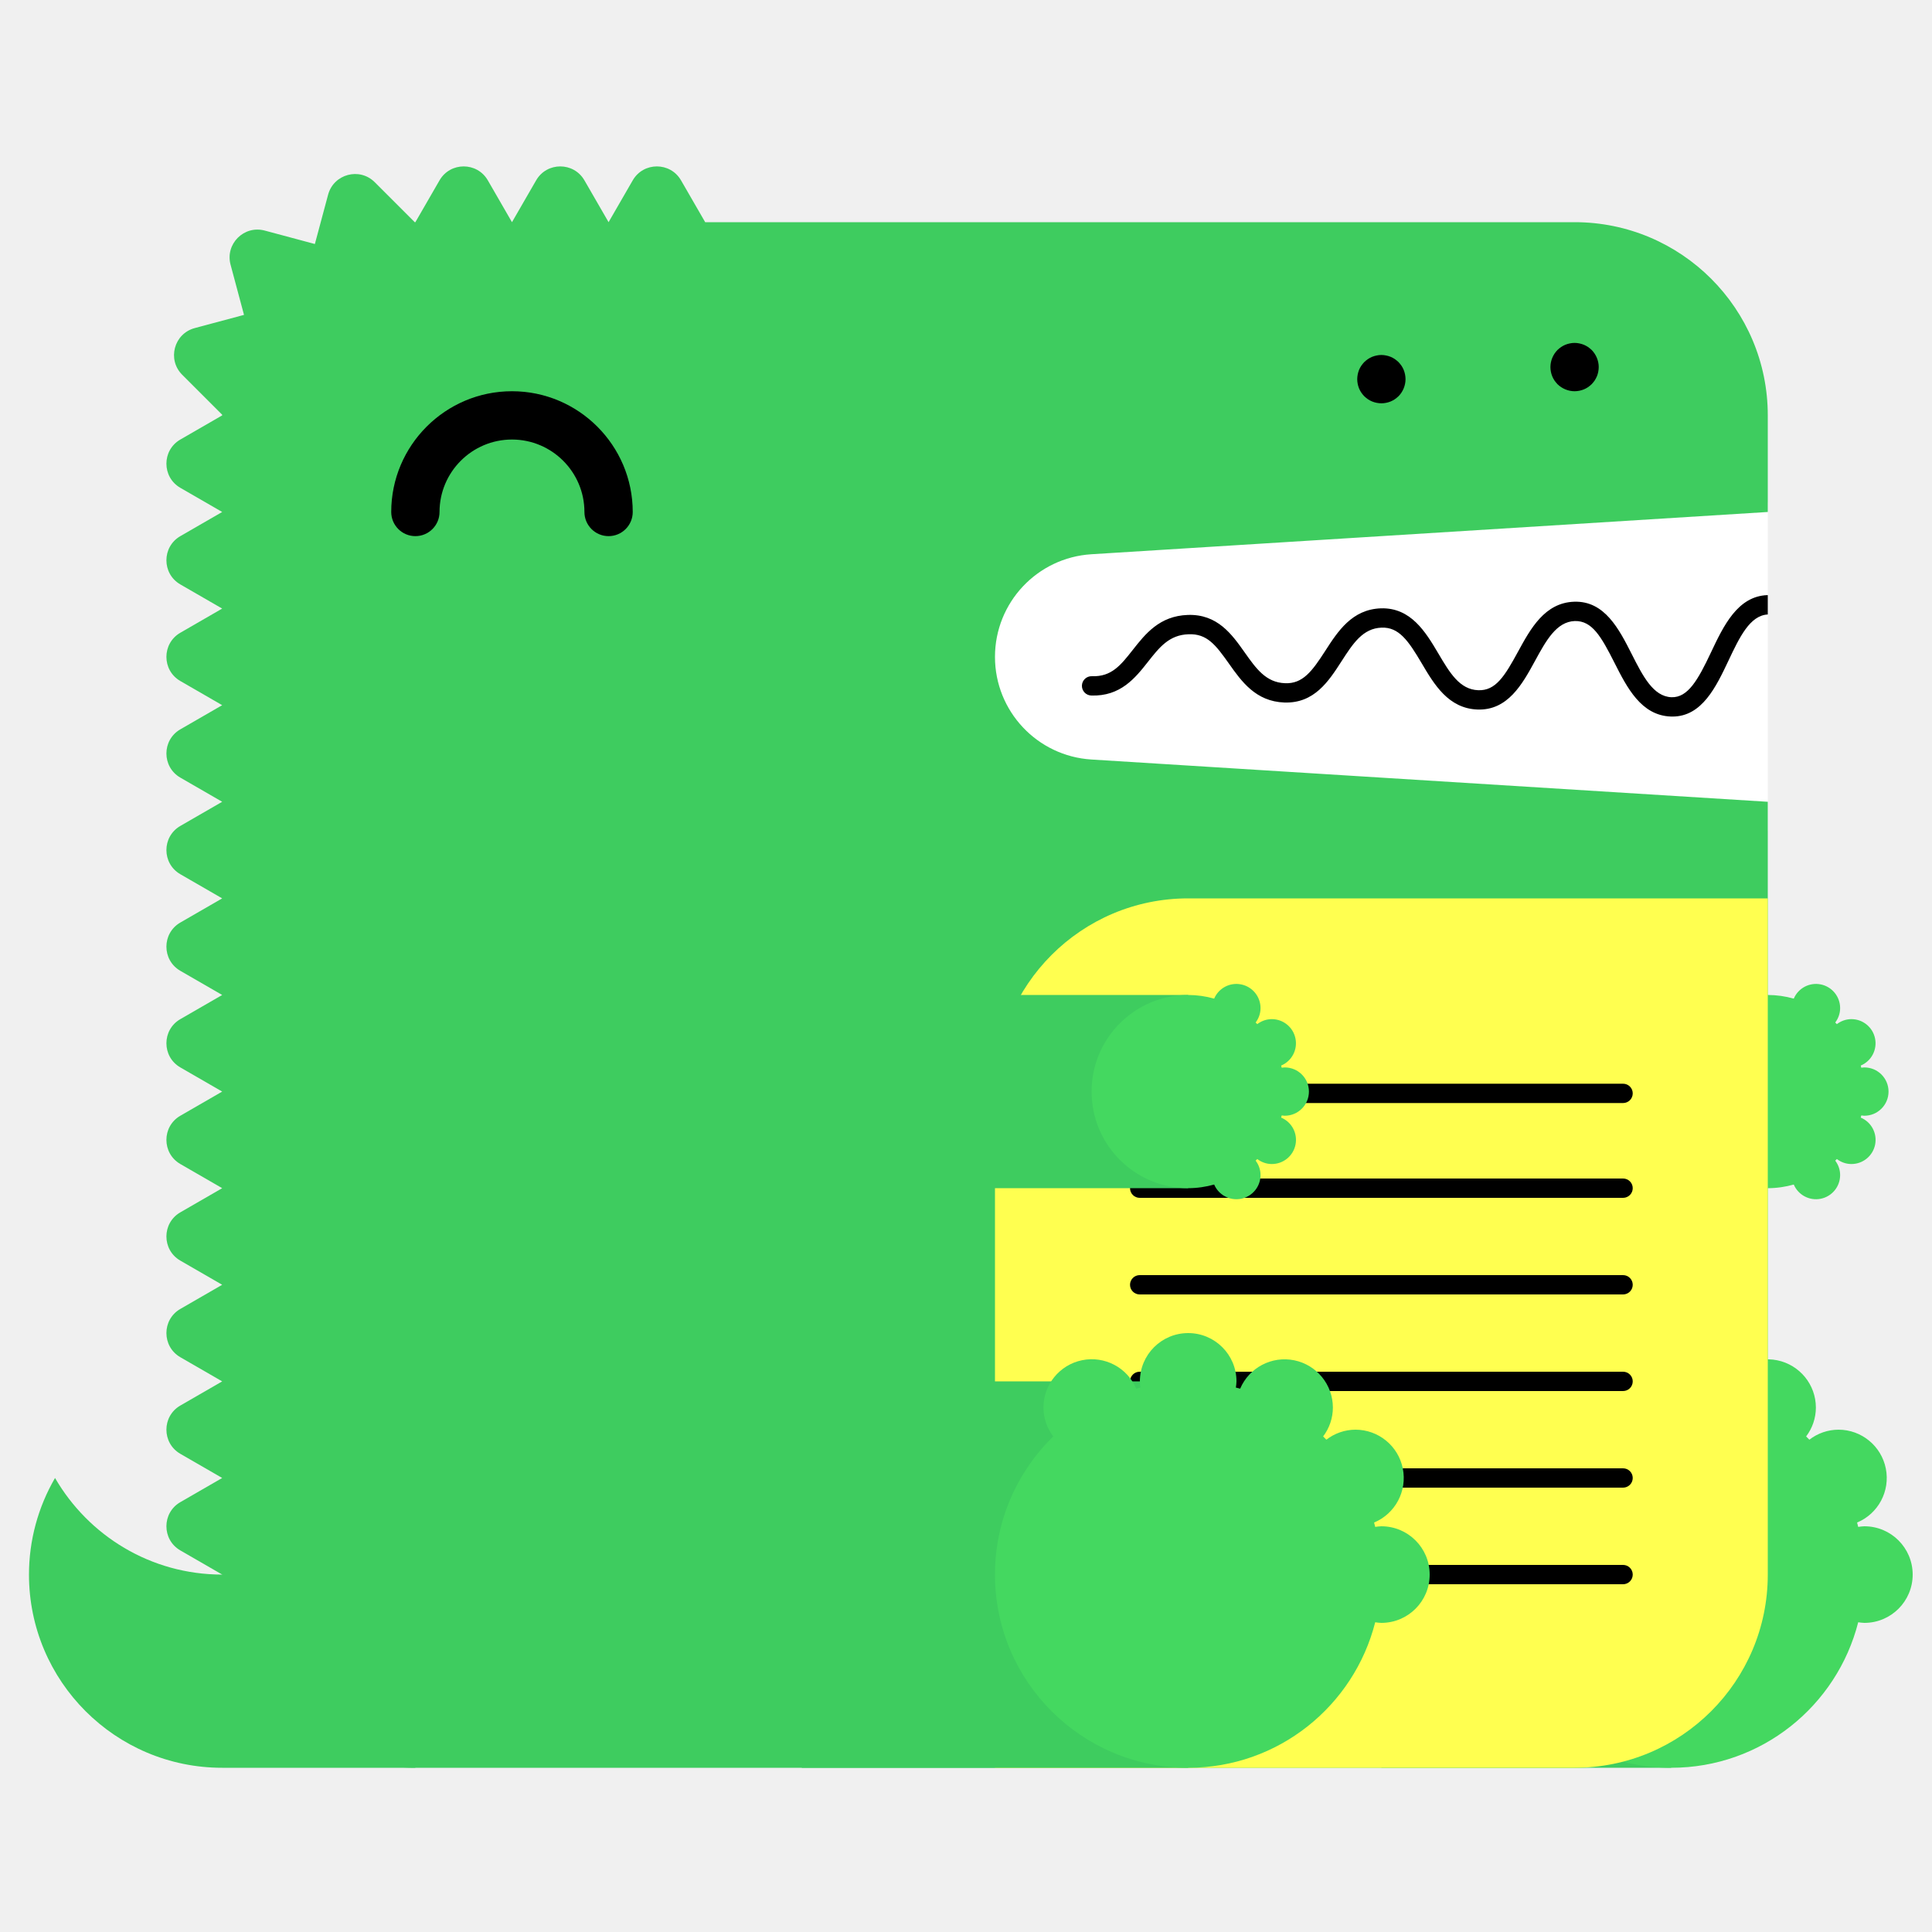
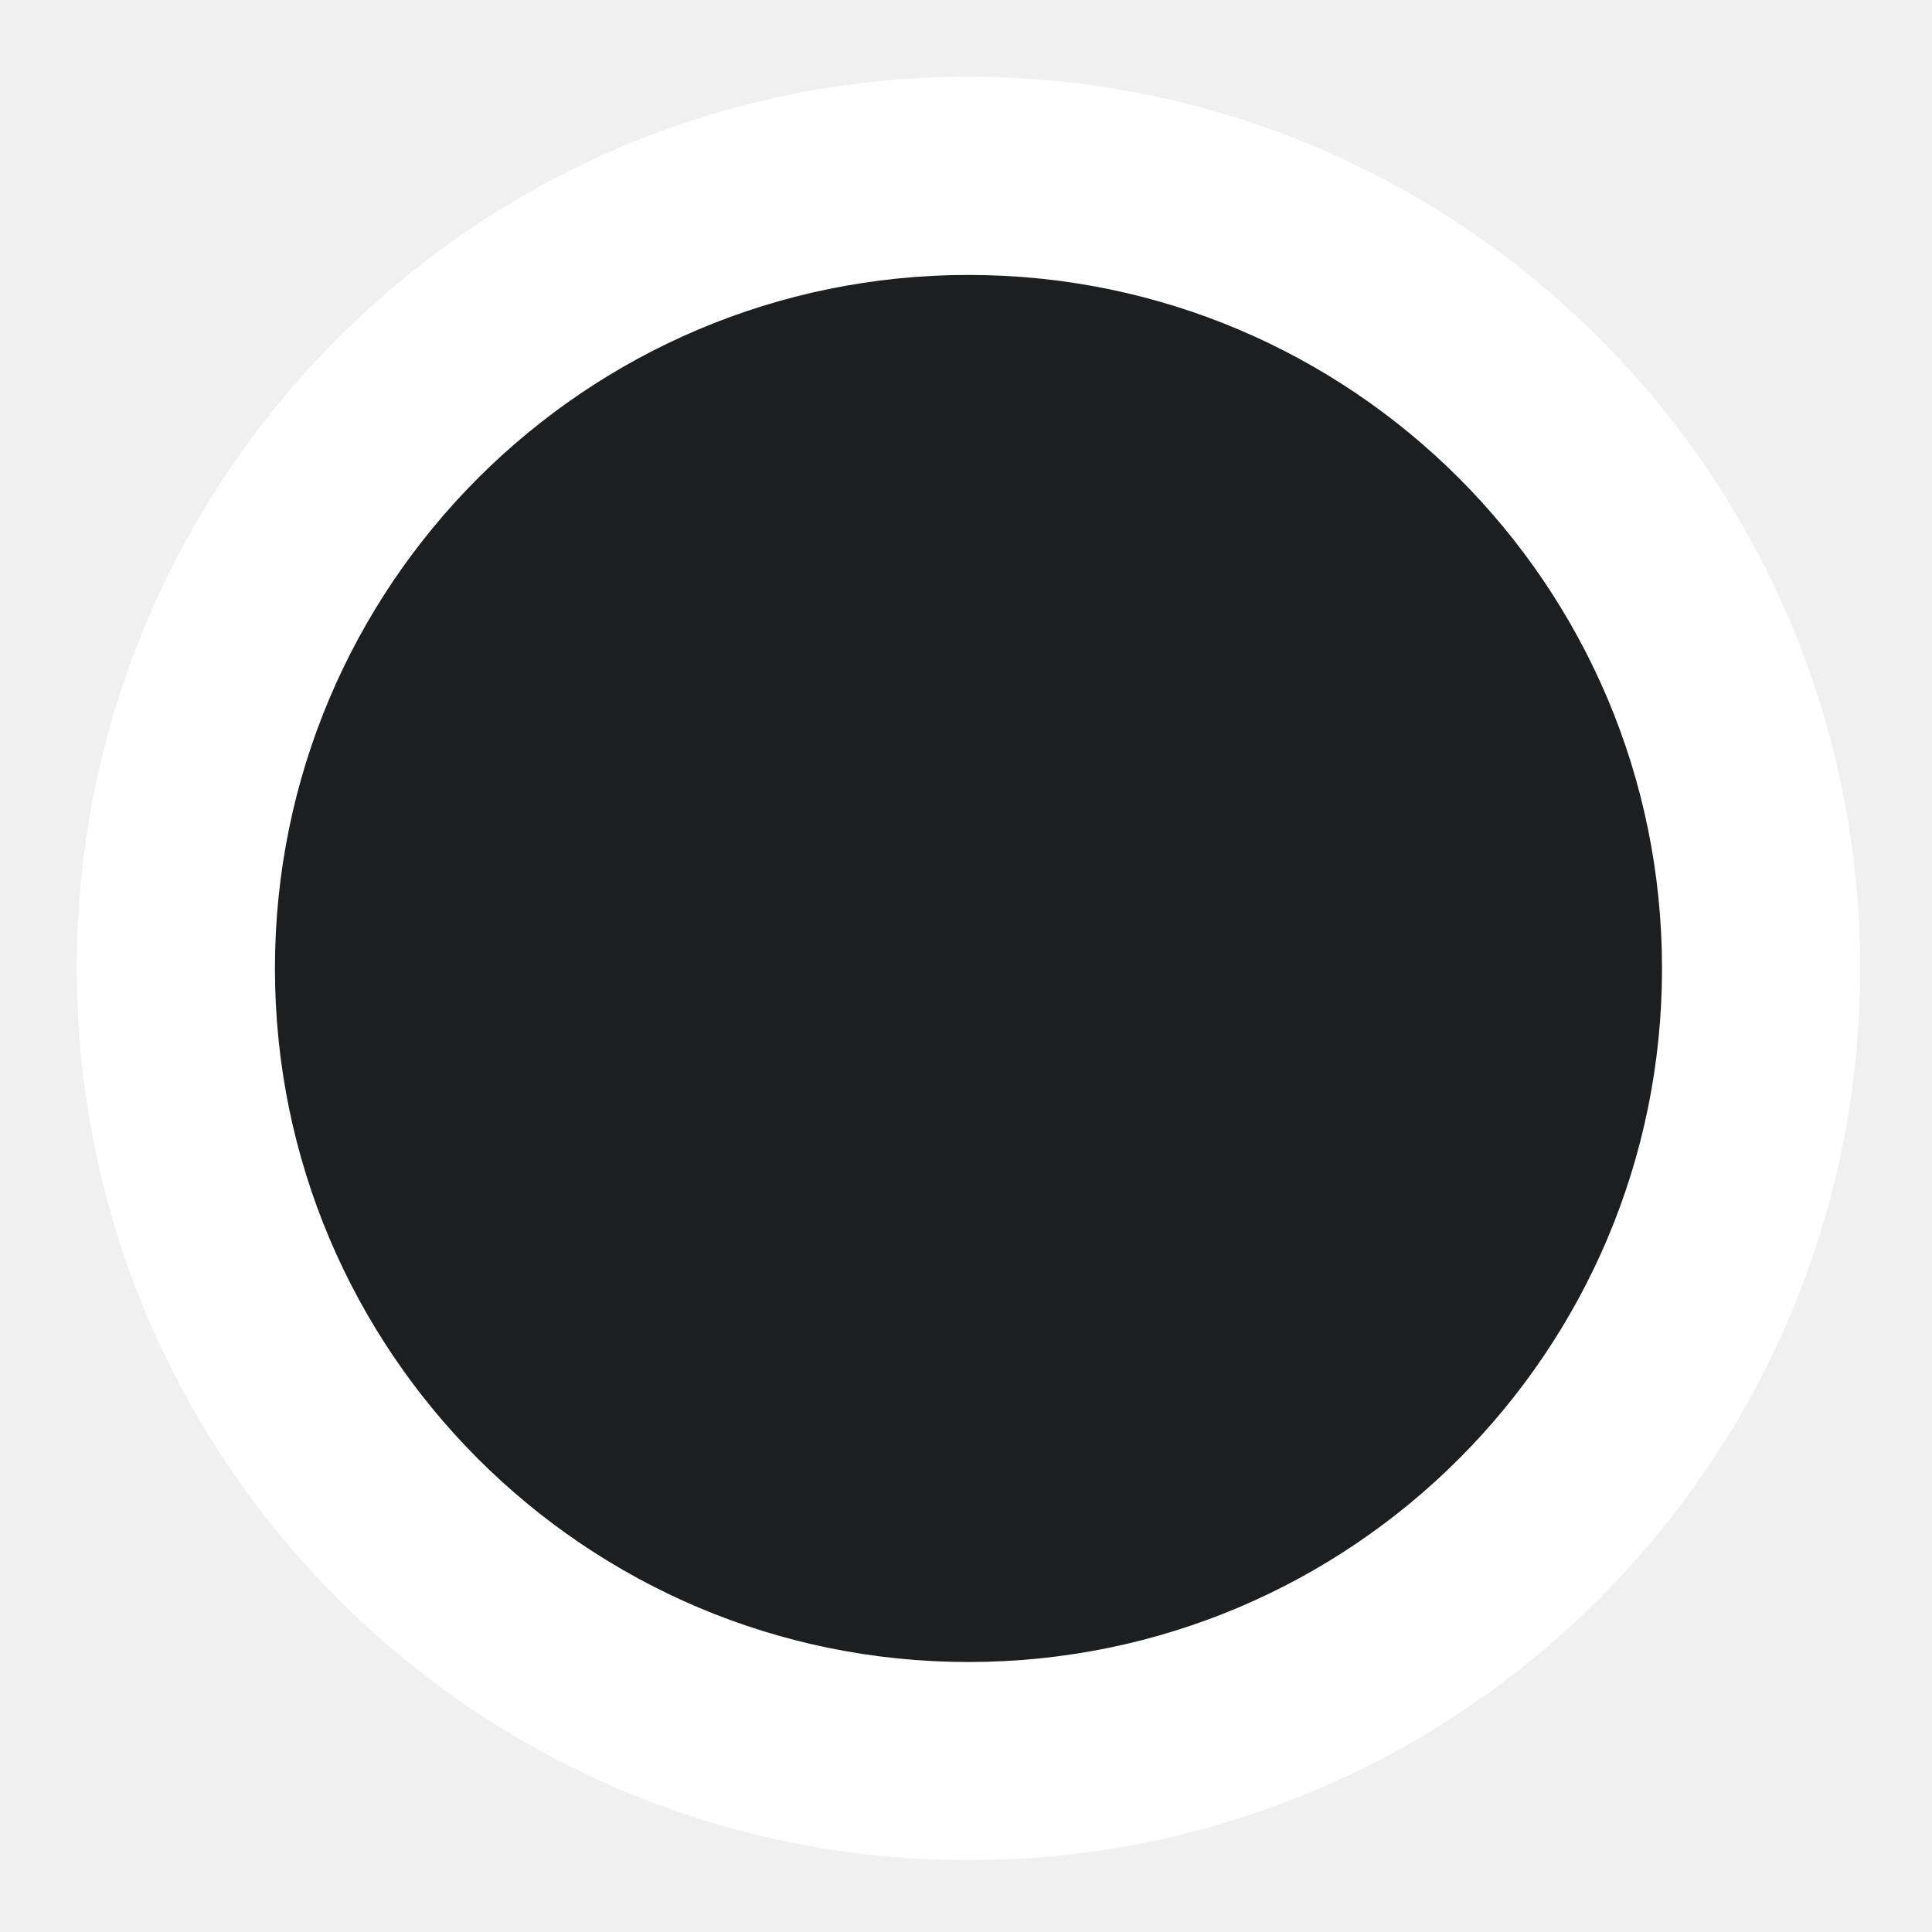
- <svg xmlns="http://www.w3.org/2000/svg" width="200" height="200" viewBox="0 0 200 200">
-   <g fill="none" fill-rule="evenodd">
-     <path fill="#FFF" d="M99 52h84v34H99z" />
-     <path d="M23 163c-7.398 0-13.843-4.027-17.303-10A19.886 19.886 0 0 0 3 163c0 11.046 8.954 20 20 20h20v-20H23z" fill="#3ECC5F" />
-     <path d="M112.98 57.376L183 53V43c0-11.046-8.954-20-20-20H73l-2.5-4.33c-1.112-1.925-3.889-1.925-5 0L63 23l-2.5-4.33c-1.111-1.925-3.889-1.925-5 0L53 23l-2.5-4.33c-1.111-1.925-3.889-1.925-5 0L43 23c-.022 0-.042.003-.065.003l-4.142-4.141c-1.57-1.571-4.252-.853-4.828 1.294l-1.369 5.104-5.192-1.392c-2.148-.575-4.111 1.389-3.535 3.536l1.39 5.193-5.102 1.367c-2.148.576-2.867 3.259-1.296 4.83l4.142 4.142c0 .021-.003.042-.003.064l-4.33 2.5c-1.925 1.111-1.925 3.889 0 5L23 53l-4.33 2.5c-1.925 1.111-1.925 3.889 0 5L23 63l-4.33 2.5c-1.925 1.111-1.925 3.889 0 5L23 73l-4.33 2.5c-1.925 1.111-1.925 3.889 0 5L23 83l-4.33 2.5c-1.925 1.111-1.925 3.889 0 5L23 93l-4.33 2.5c-1.925 1.111-1.925 3.889 0 5L23 103l-4.33 2.5c-1.925 1.111-1.925 3.889 0 5L23 113l-4.33 2.5c-1.925 1.111-1.925 3.889 0 5L23 123l-4.33 2.5c-1.925 1.111-1.925 3.889 0 5L23 133l-4.33 2.5c-1.925 1.111-1.925 3.889 0 5L23 143l-4.33 2.5c-1.925 1.111-1.925 3.889 0 5L23 153l-4.33 2.5c-1.925 1.111-1.925 3.889 0 5L23 163c0 11.046 8.954 20 20 20h120c11.046 0 20-8.954 20-20V83l-70.02-4.376A10.645 10.645 0 0 1 103 68c0-5.621 4.37-10.273 9.98-10.624" fill="#3ECC5F" />
-     <path fill="#3ECC5F" d="M143 183h30v-40h-30z" />
-     <path d="M193 158c-.219 0-.428.037-.639.064-.038-.15-.074-.301-.116-.451A5 5 0 0 0 190.32 148a4.96 4.96 0 0 0-3.016 1.036 26.531 26.531 0 0 0-.335-.336 4.955 4.955 0 0 0 1.011-2.987 5 5 0 0 0-9.599-1.959c-.148-.042-.297-.077-.445-.115.027-.211.064-.42.064-.639a5 5 0 0 0-5-5 5 5 0 0 0-5 5c0 .219.037.428.064.639-.148.038-.297.073-.445.115a4.998 4.998 0 0 0-9.599 1.959c0 1.125.384 2.151 1.011 2.987-3.717 3.632-6.031 8.693-6.031 14.3 0 11.046 8.954 20 20 20 9.339 0 17.16-6.41 19.361-15.064.211.027.42.064.639.064a5 5 0 0 0 5-5 5 5 0 0 0-5-5" fill="#44D860" />
-     <path fill="#3ECC5F" d="M153 123h30v-20h-30z" />
-     <path d="M193 115.5a2.5 2.5 0 1 0 0-5c-.109 0-.214.019-.319.032-.02-.075-.037-.15-.058-.225a2.501 2.501 0 0 0-.963-4.807c-.569 0-1.088.197-1.508.518a6.653 6.653 0 0 0-.168-.168c.314-.417.506-.931.506-1.494a2.5 2.5 0 0 0-4.8-.979A9.987 9.987 0 0 0 183 103c-5.522 0-10 4.478-10 10s4.478 10 10 10c.934 0 1.833-.138 2.69-.377a2.5 2.5 0 0 0 4.8-.979c0-.563-.192-1.077-.506-1.494.057-.055.113-.111.168-.168.42.321.939.518 1.508.518a2.5 2.5 0 0 0 .963-4.807c.021-.074.038-.15.058-.225.105.013.21.032.319.032" fill="#44D860" />
-     <path d="M63 55.5a2.5 2.5 0 0 1-2.5-2.5c0-4.136-3.364-7.5-7.5-7.5s-7.5 3.364-7.5 7.5a2.5 2.5 0 1 1-5 0c0-6.893 5.607-12.5 12.5-12.5S65.5 46.107 65.5 53a2.5 2.5 0 0 1-2.5 2.5" fill="#000" />
-     <path d="M103 183h60c11.046 0 20-8.954 20-20V93h-60c-11.046 0-20 8.954-20 20v70z" fill="#FFFF50" />
-     <path d="M168.02 124h-50.04a1 1 0 1 1 0-2h50.04a1 1 0 1 1 0 2m0 20h-50.04a1 1 0 1 1 0-2h50.04a1 1 0 1 1 0 2m0 20h-50.04a1 1 0 1 1 0-2h50.04a1 1 0 1 1 0 2m0-49.814h-50.04a1 1 0 1 1 0-2h50.04a1 1 0 1 1 0 2m0 19.814h-50.04a1 1 0 1 1 0-2h50.04a1 1 0 1 1 0 2m0 20h-50.04a1 1 0 1 1 0-2h50.04a1 1 0 1 1 0 2M183 61.611c-.012 0-.022-.006-.034-.005-3.09.105-4.552 3.196-5.842 5.923-1.346 2.85-2.387 4.703-4.093 4.647-1.889-.068-2.969-2.202-4.113-4.46-1.314-2.594-2.814-5.536-5.963-5.426-3.046.104-4.513 2.794-5.807 5.167-1.377 2.528-2.314 4.065-4.121 3.994-1.927-.07-2.951-1.805-4.136-3.813-1.321-2.236-2.848-4.75-5.936-4.664-2.994.103-4.465 2.385-5.763 4.4-1.373 2.13-2.335 3.428-4.165 3.351-1.973-.07-2.992-1.51-4.171-3.177-1.324-1.873-2.816-3.993-5.895-3.89-2.928.1-4.399 1.97-5.696 3.618-1.232 1.564-2.194 2.802-4.229 2.724a1 1 0 0 0-.072 2c3.017.101 4.545-1.8 5.872-3.487 1.177-1.496 2.193-2.787 4.193-2.855 1.926-.082 2.829 1.115 4.195 3.045 1.297 1.834 2.769 3.914 5.731 4.021 3.103.104 4.596-2.215 5.918-4.267 1.182-1.834 2.202-3.417 4.15-3.484 1.793-.067 2.769 1.35 4.145 3.681 1.297 2.197 2.766 4.686 5.787 4.796 3.125.108 4.634-2.62 5.949-5.035 1.139-2.088 2.214-4.06 4.119-4.126 1.793-.042 2.728 1.595 4.111 4.33 1.292 2.553 2.757 5.445 5.825 5.556l.169.003c3.064 0 4.518-3.075 5.805-5.794 1.139-2.41 2.217-4.68 4.067-4.773v-2z" fill="#000" />
-     <path fill="#3ECC5F" d="M83 183h40v-40H83z" />
-     <path d="M143 158c-.219 0-.428.037-.639.064-.038-.15-.074-.301-.116-.451A5 5 0 0 0 140.32 148a4.96 4.96 0 0 0-3.016 1.036 26.531 26.531 0 0 0-.335-.336 4.955 4.955 0 0 0 1.011-2.987 5 5 0 0 0-9.599-1.959c-.148-.042-.297-.077-.445-.115.027-.211.064-.42.064-.639a5 5 0 0 0-5-5 5 5 0 0 0-5 5c0 .219.037.428.064.639-.148.038-.297.073-.445.115a4.998 4.998 0 0 0-9.599 1.959c0 1.125.384 2.151 1.011 2.987-3.717 3.632-6.031 8.693-6.031 14.3 0 11.046 8.954 20 20 20 9.339 0 17.16-6.41 19.361-15.064.211.027.42.064.639.064a5 5 0 0 0 5-5 5 5 0 0 0-5-5" fill="#44D860" />
-     <path fill="#3ECC5F" d="M83 123h40v-20H83z" />
-     <path d="M133 115.5a2.5 2.5 0 1 0 0-5c-.109 0-.214.019-.319.032-.02-.075-.037-.15-.058-.225a2.501 2.501 0 0 0-.963-4.807c-.569 0-1.088.197-1.508.518a6.653 6.653 0 0 0-.168-.168c.314-.417.506-.931.506-1.494a2.5 2.5 0 0 0-4.8-.979A9.987 9.987 0 0 0 123 103c-5.522 0-10 4.478-10 10s4.478 10 10 10c.934 0 1.833-.138 2.69-.377a2.5 2.5 0 0 0 4.8-.979c0-.563-.192-1.077-.506-1.494.057-.055.113-.111.168-.168.42.321.939.518 1.508.518a2.5 2.5 0 0 0 .963-4.807c.021-.074.038-.15.058-.225.105.013.21.032.319.032" fill="#44D860" />
-     <path d="M143 41.75c-.16 0-.33-.02-.49-.05a2.52 2.52 0 0 1-.47-.14c-.15-.06-.29-.14-.431-.23-.13-.09-.259-.2-.38-.31-.109-.12-.219-.24-.309-.38s-.17-.28-.231-.43a2.619 2.619 0 0 1-.189-.96c0-.16.02-.33.05-.49.03-.16.08-.31.139-.47.061-.15.141-.29.231-.43.09-.13.2-.26.309-.38.121-.11.25-.22.38-.31.141-.09.281-.17.431-.23.149-.06.31-.11.47-.14.32-.07.65-.07.98 0 .159.03.32.08.47.14.149.06.29.14.43.23.13.09.259.2.38.31.11.12.22.25.31.38.09.14.17.28.23.43.06.16.11.31.14.47.029.16.05.33.05.49 0 .66-.271 1.31-.73 1.77-.121.11-.25.22-.38.31-.14.09-.281.17-.43.23a2.565 2.565 0 0 1-.96.19m20-1.25c-.66 0-1.3-.27-1.771-.73a3.802 3.802 0 0 1-.309-.38c-.09-.14-.17-.28-.231-.43a2.619 2.619 0 0 1-.189-.96c0-.66.27-1.3.729-1.77.121-.11.25-.22.38-.31.141-.09.281-.17.431-.23.149-.06.31-.11.47-.14.32-.07.66-.07.98 0 .159.03.32.08.47.14.149.06.29.14.43.23.13.09.259.2.38.31.459.47.73 1.11.73 1.77 0 .16-.021.33-.05.49-.03.16-.08.32-.14.47-.07.15-.14.29-.23.43-.09.13-.2.26-.31.38-.121.11-.25.22-.38.31-.14.09-.281.17-.43.23a2.565 2.565 0 0 1-.96.19" fill="#000" />
+ <svg xmlns="http://www.w3.org/2000/svg" width="390" height="390">
+   <g>
+     <ellipse stroke-width="0" ry="180" rx="180" id="svg_1" cy="195.5" cx="195.5" stroke="#000" fill="#ffffff" />
+     <ellipse stroke-width="0" ry="140" rx="140" id="svg_4" cy="195.5" cx="195.5" stroke="#000" fill="#1d1e20" />
  </g>
</svg>
